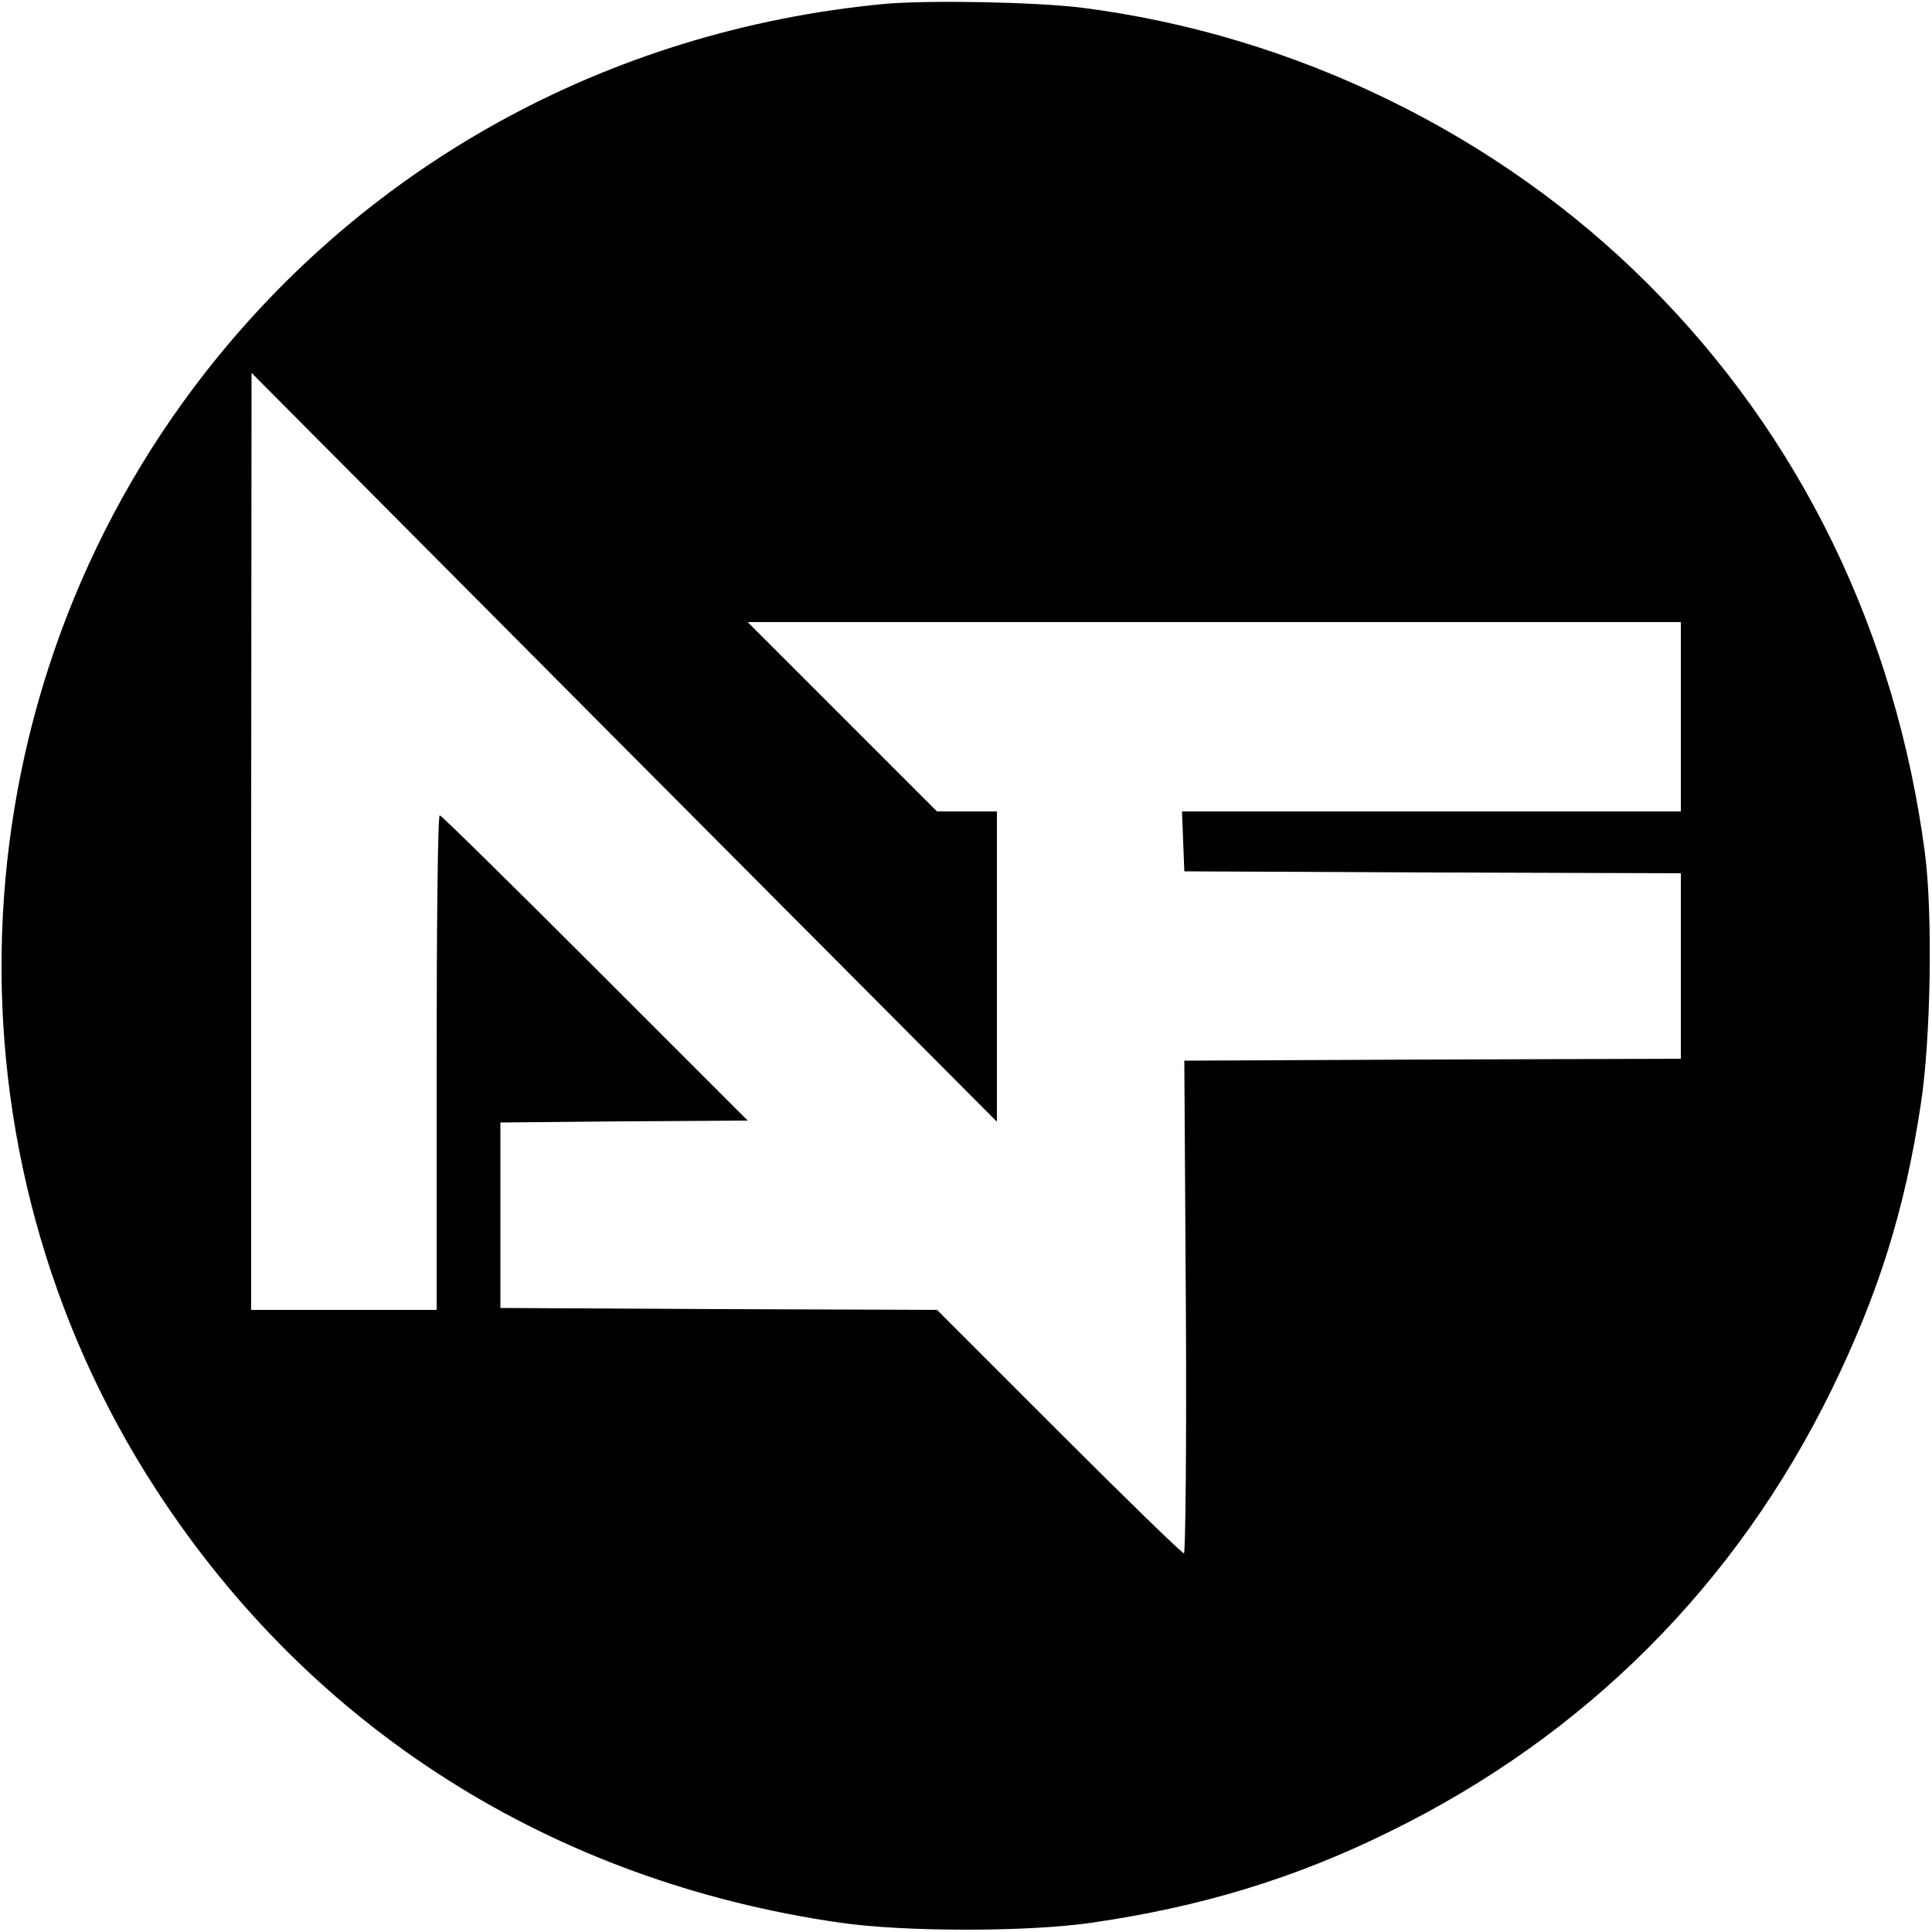
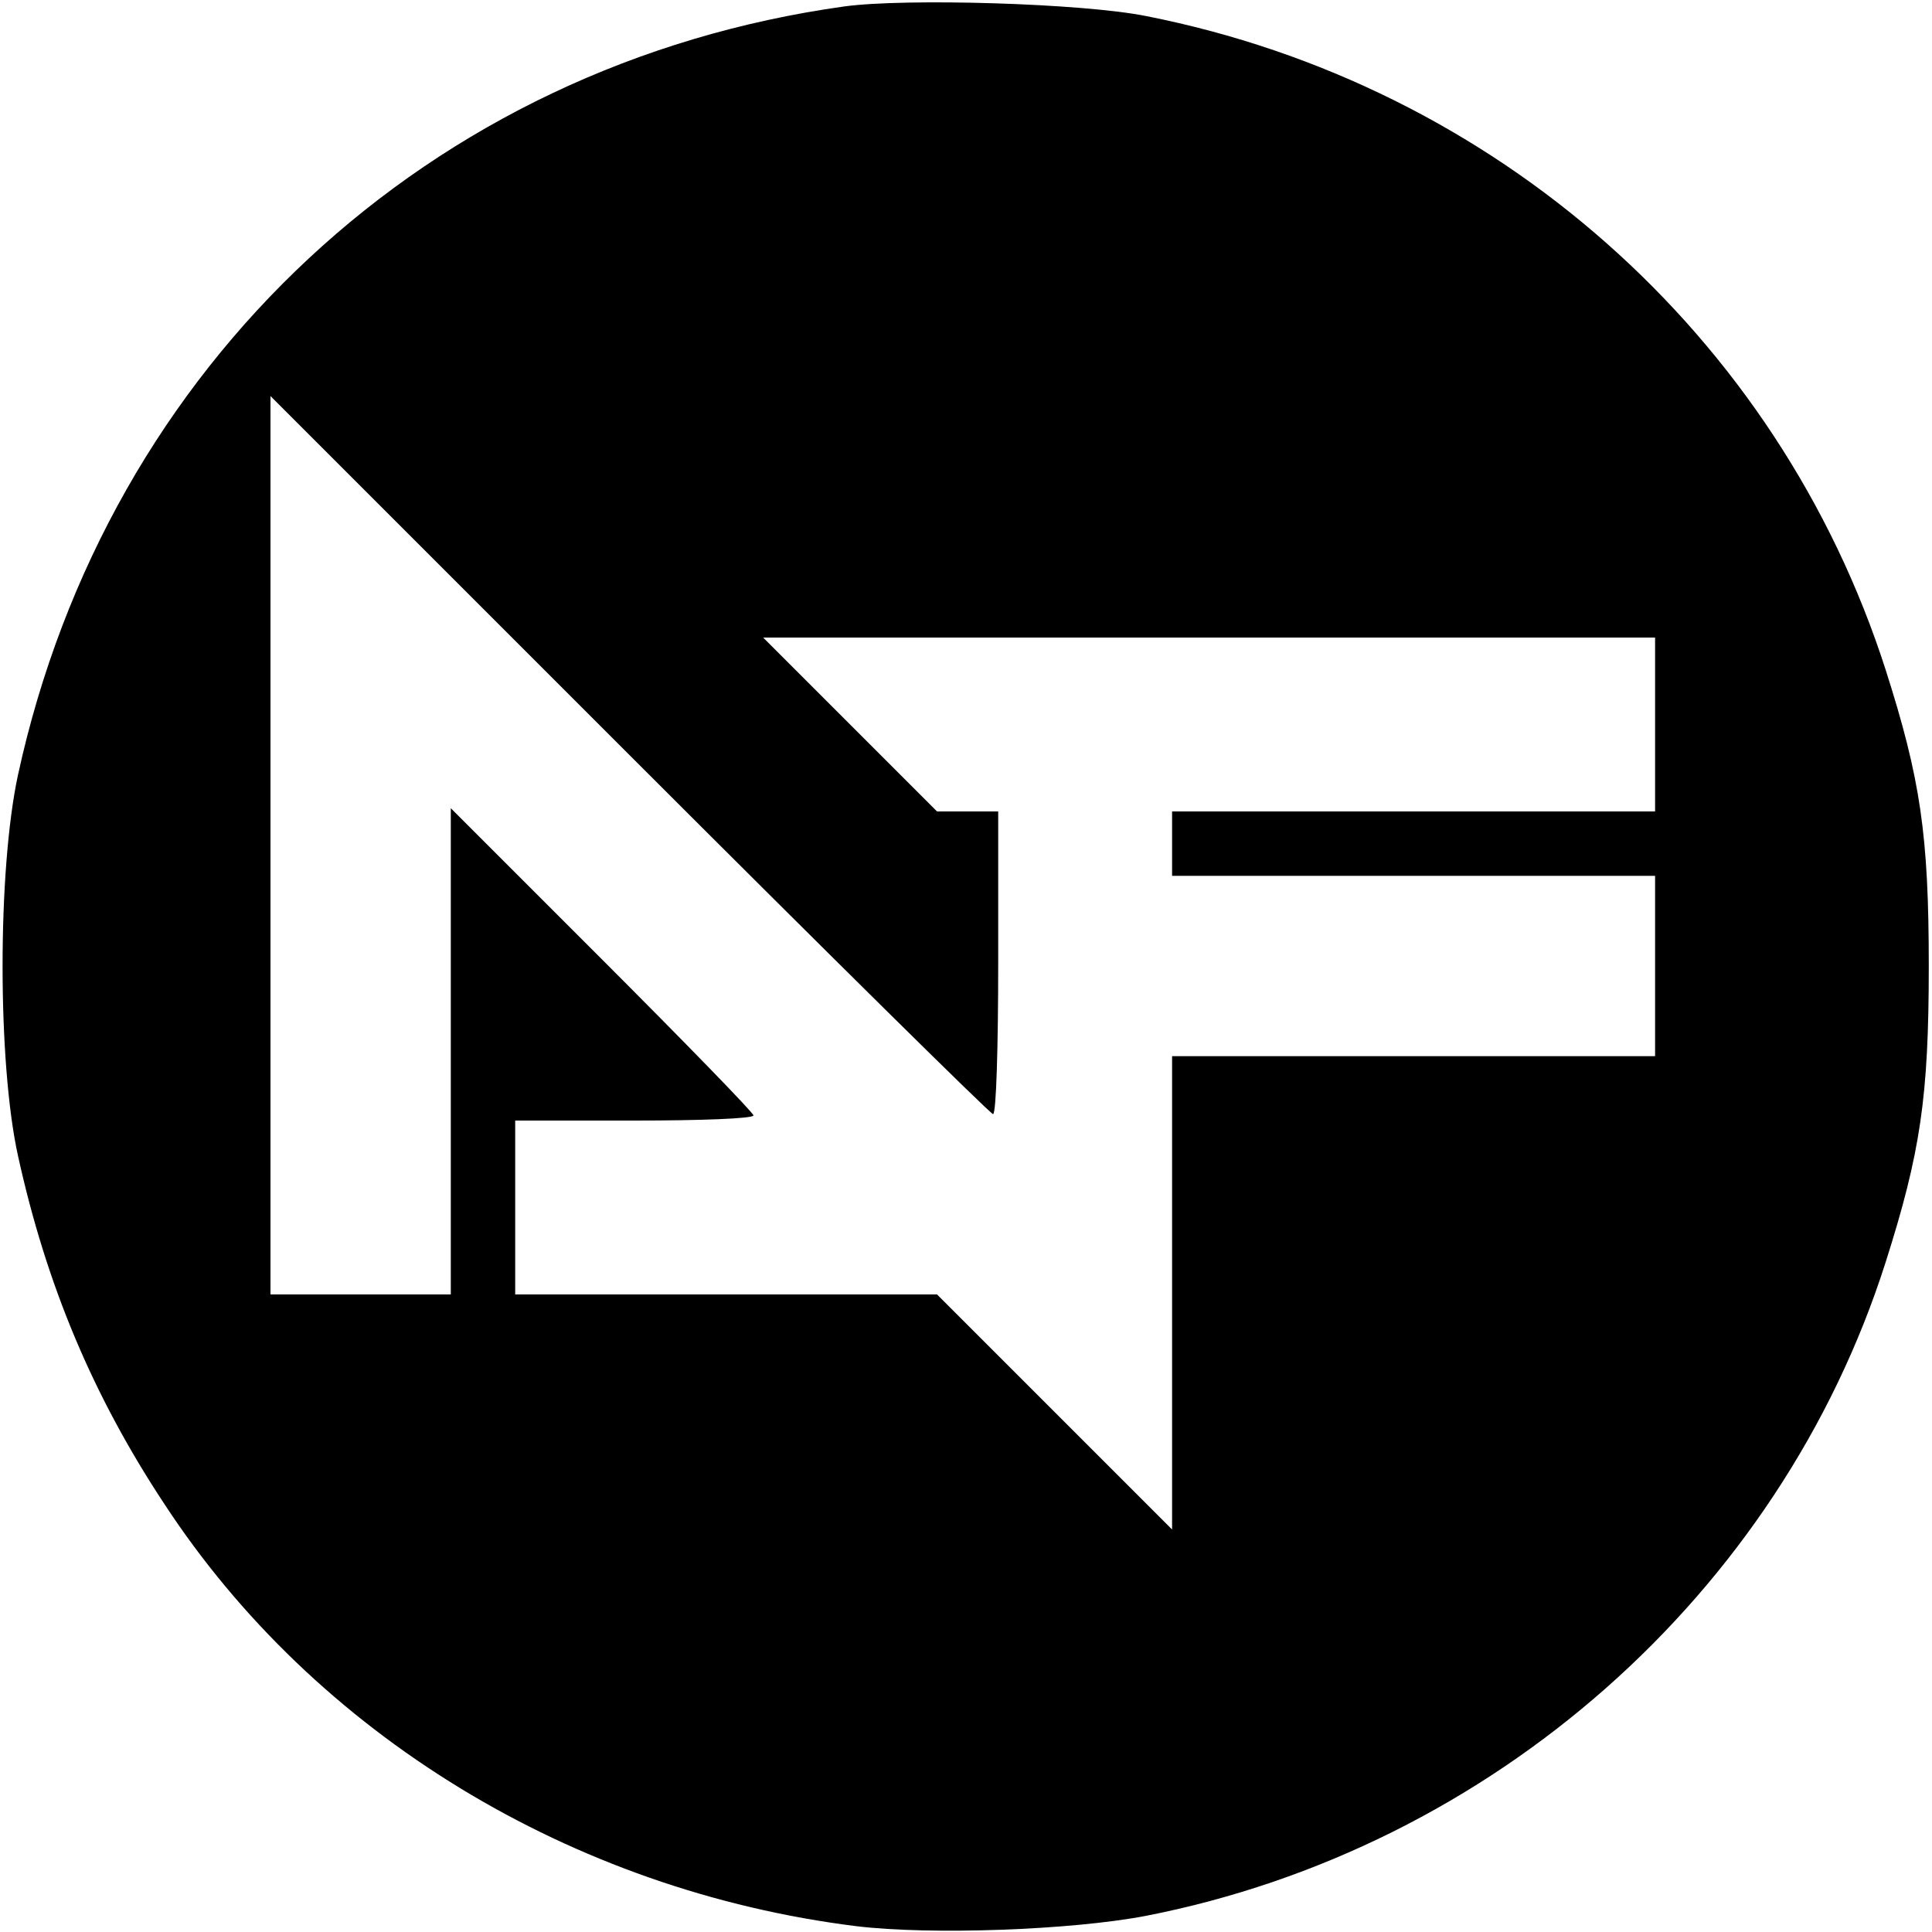
- <svg xmlns="http://www.w3.org/2000/svg" version="1.0" width="500pt" height="500pt" viewBox="0 0 500 500" preserveAspectRatio="xMidYMid meet">
-   <g transform="translate(0,500) scale(0.1,-0.1)" fill="#000000" stroke="none">
-     <path d="M2290 4990 c-721 -68 -1362 -424 -1790 -995 -624 -833 -663 -1978 -96 -2850 402 -619 1026 -1014 1771 -1121 165 -24 487 -24 650 0 283 41 524 114 770 235 508 249 898 639 1146 1146 121 248 189 465 230 737 26 168 31 491 11 648 -75 572 -322 1081 -717 1475 -389 389 -915 645 -1465 715 -120 15 -397 20 -510 10z m290 -2491 l0 401 -78 0 -77 0 -245 245 -245 245 1208 0 1207 0 0 -245 0 -245 -645 0 -646 0 3 -77 3 -78 643 -3 642 -2 0 -240 0 -240 -642 -2 -643 -3 4 -637 c2 -359 -1 -638 -5 -638 -5 0 -151 142 -324 315 l-315 315 -565 2 -565 3 0 240 0 240 320 3 320 2 -395 395 c-217 217 -398 395 -402 395 -5 0 -8 -288 -8 -640 l0 -640 -240 0 -240 0 0 1213 1 1212 964 -969 965 -969 0 402z" />
+ <svg xmlns="http://www.w3.org/2000/svg" version="1.0" width="300pt" height="300pt" viewBox="0 0 300 300" preserveAspectRatio="xMidYMid meet">
+   <g transform="translate(0,300) scale(0.1,-0.1)" fill="#000000" stroke="none">
+     <path d="M1311 2990 c-645 -90 -1144 -555 -1283 -1193 -32 -148 -32 -447 0 -592 44 -200 116 -372 227 -540 234 -358 633 -601 1075 -656 116 -14 334 -6 449 16 538 105 985 500 1149 1015 54 170 67 256 67 460 0 204 -13 291 -67 460 -167 520 -606 908 -1148 1015 -99 20 -374 28 -469 15z m231 -1720 c5 0 8 106 8 235 l0 235 -48 0 -47 0 -135 135 -135 135 693 0 692 0 0 -135 0 -135 -375 0 -375 0 0 -50 0 -50 375 0 375 0 0 -140 0 -140 -375 0 -375 0 0 -367 0 -368 -183 183 -182 182 -328 0 -327 0 0 135 0 135 185 0 c102 0 185 3 185 8 0 4 -106 113 -235 242 l-235 235 0 -378 0 -377 -140 0 -140 0 0 698 0 697 557 -557 c307 -307 561 -558 565 -558z" />
  </g>
</svg>
